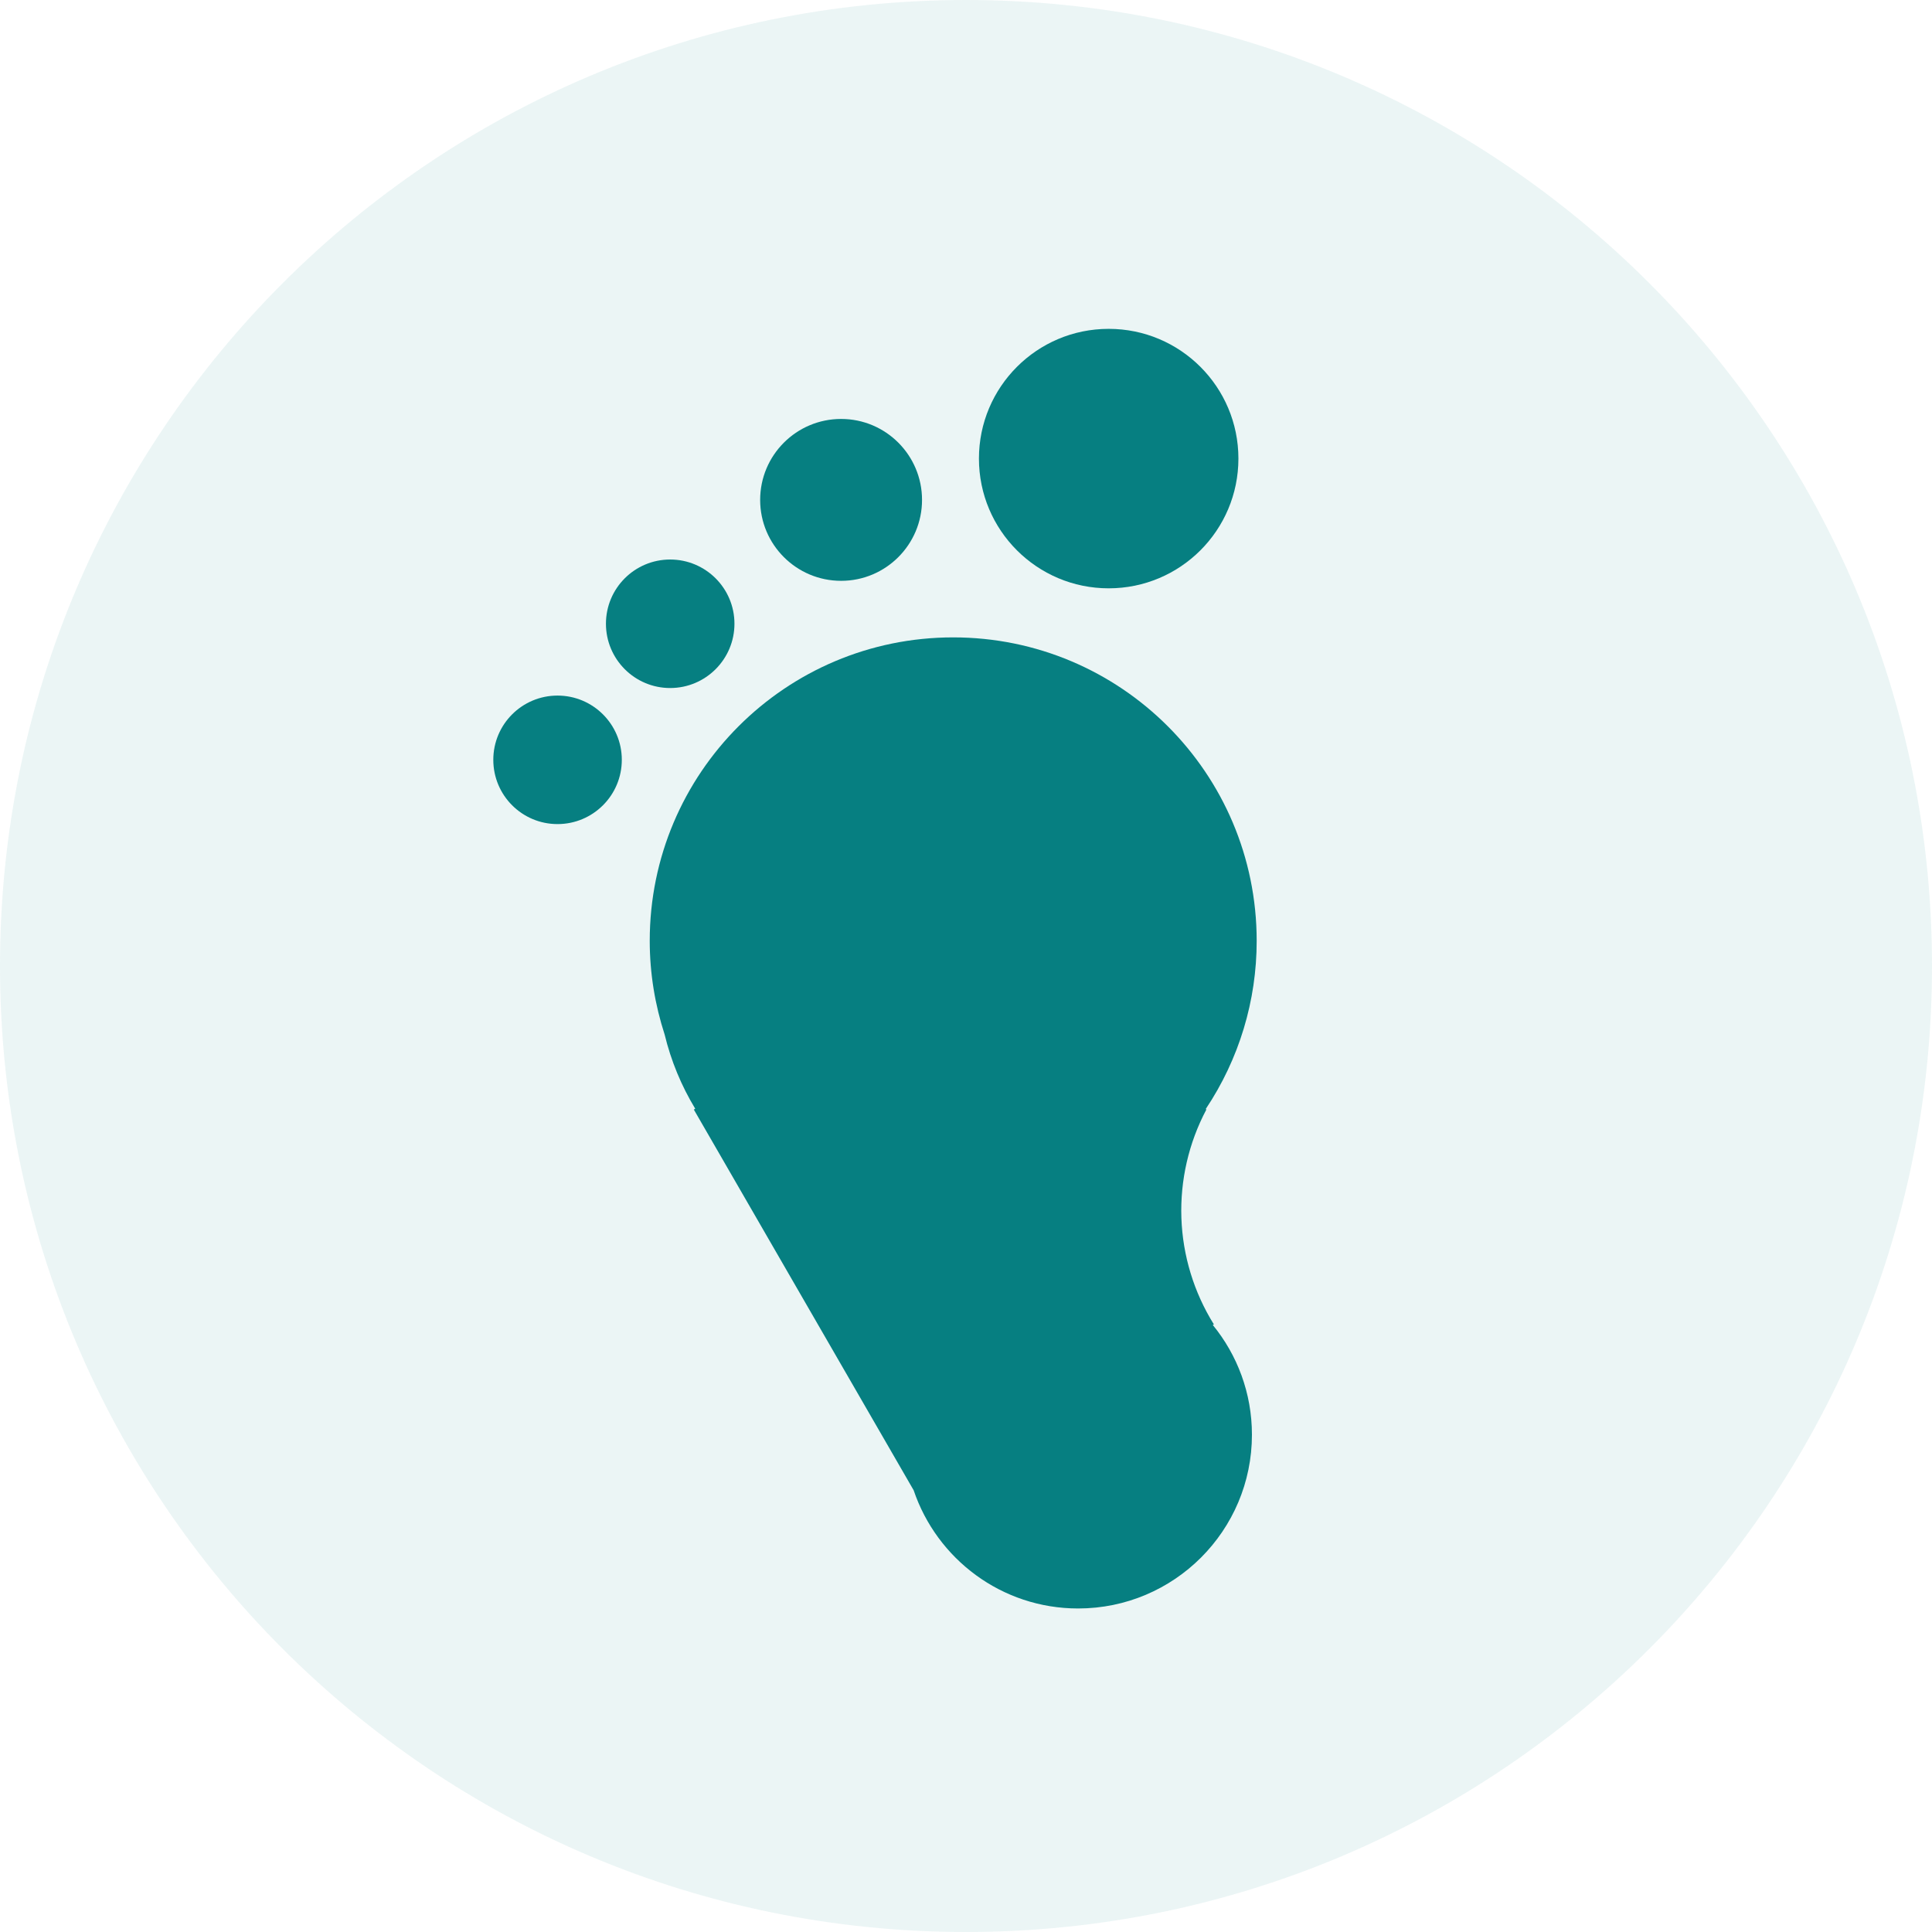
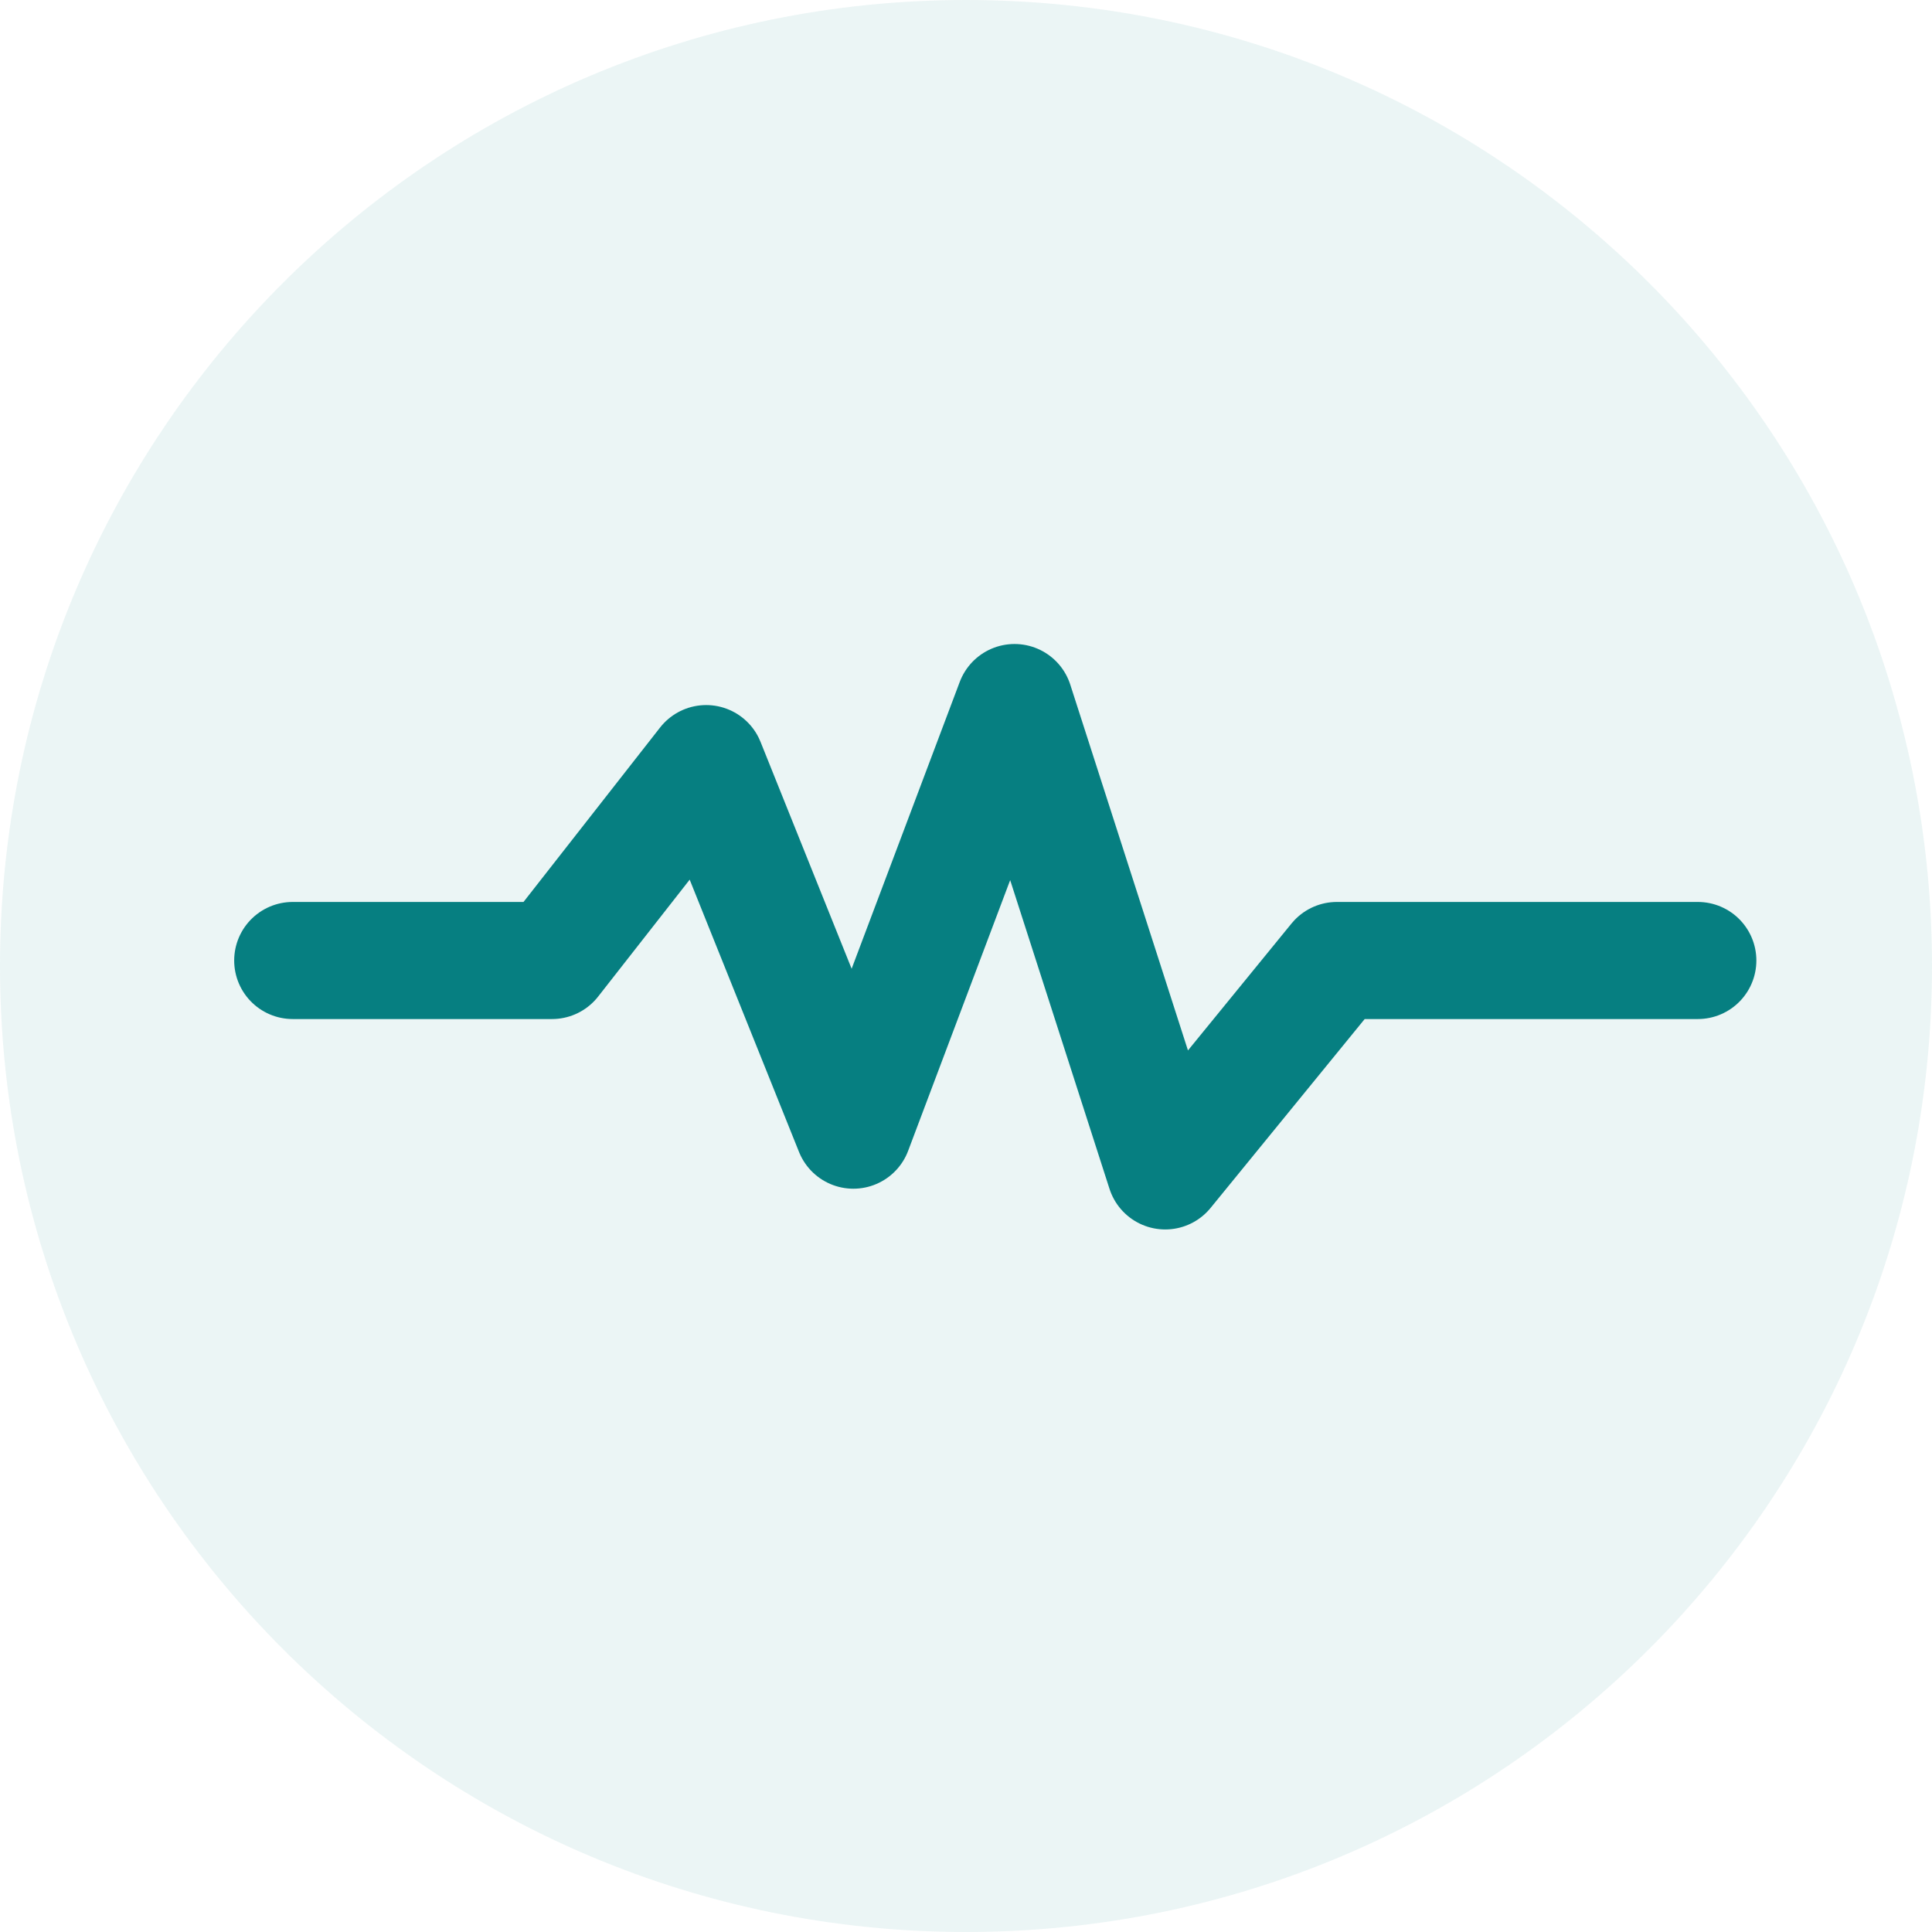
<svg xmlns="http://www.w3.org/2000/svg" width="33" height="33" viewBox="0 0 33 33" fill="none">
-   <path d="M9.523 14.076C10.129 14.076 10.621 13.585 10.621 12.978C10.621 12.372 10.129 11.881 9.523 11.881C8.917 11.881 8.426 12.372 8.426 12.978C8.426 13.585 8.917 14.076 9.523 14.076Z" fill="#067F81" />
-   <path d="M18.937 10.049C20.161 10.049 21.153 9.057 21.153 7.833C21.153 6.609 20.161 5.617 18.937 5.617C17.713 5.617 16.721 6.609 16.721 7.833C16.721 9.057 17.713 10.049 18.937 10.049Z" fill="#067F81" />
-   <path d="M14.367 9.921C15.13 9.921 15.749 9.302 15.749 8.539C15.749 7.775 15.13 7.156 14.367 7.156C13.603 7.156 12.984 7.775 12.984 8.539C12.984 9.302 13.603 9.921 14.367 9.921Z" fill="#067F81" />
-   <path d="M20.734 22.622C20.393 22.075 20.202 21.449 20.179 20.805C20.157 20.161 20.303 19.523 20.605 18.953L20.596 18.941C21.164 18.091 21.466 17.092 21.465 16.07C21.465 13.207 19.144 10.887 16.281 10.887C13.418 10.887 11.098 13.207 11.098 16.07C11.098 16.629 11.189 17.167 11.353 17.672C11.461 18.118 11.637 18.545 11.875 18.938L11.851 18.952L15.606 25.455C16.002 26.628 17.109 27.474 18.415 27.474C20.054 27.474 21.384 26.145 21.384 24.506C21.384 23.795 21.133 23.142 20.715 22.631L20.734 22.622V22.622Z" fill="#067F81" />
-   <path d="M11.447 11.752C12.053 11.752 12.545 11.26 12.545 10.654C12.545 10.048 12.053 9.557 11.447 9.557C10.841 9.557 10.35 10.048 10.35 10.654C10.35 11.26 10.841 11.752 11.447 11.752Z" fill="#067F81" />
  <circle cx="16.5" cy="16.5" r="16.5" fill="#067F81" fill-opacity="0.08" />
+   <path d="M5 16.406H9.429L12.062 13.043L14.576 19.304L17.329 12L19.903 20L22.835 16.406H29" stroke="#067F81" stroke-width="2" stroke-linecap="round" stroke-linejoin="round" />
</svg>
